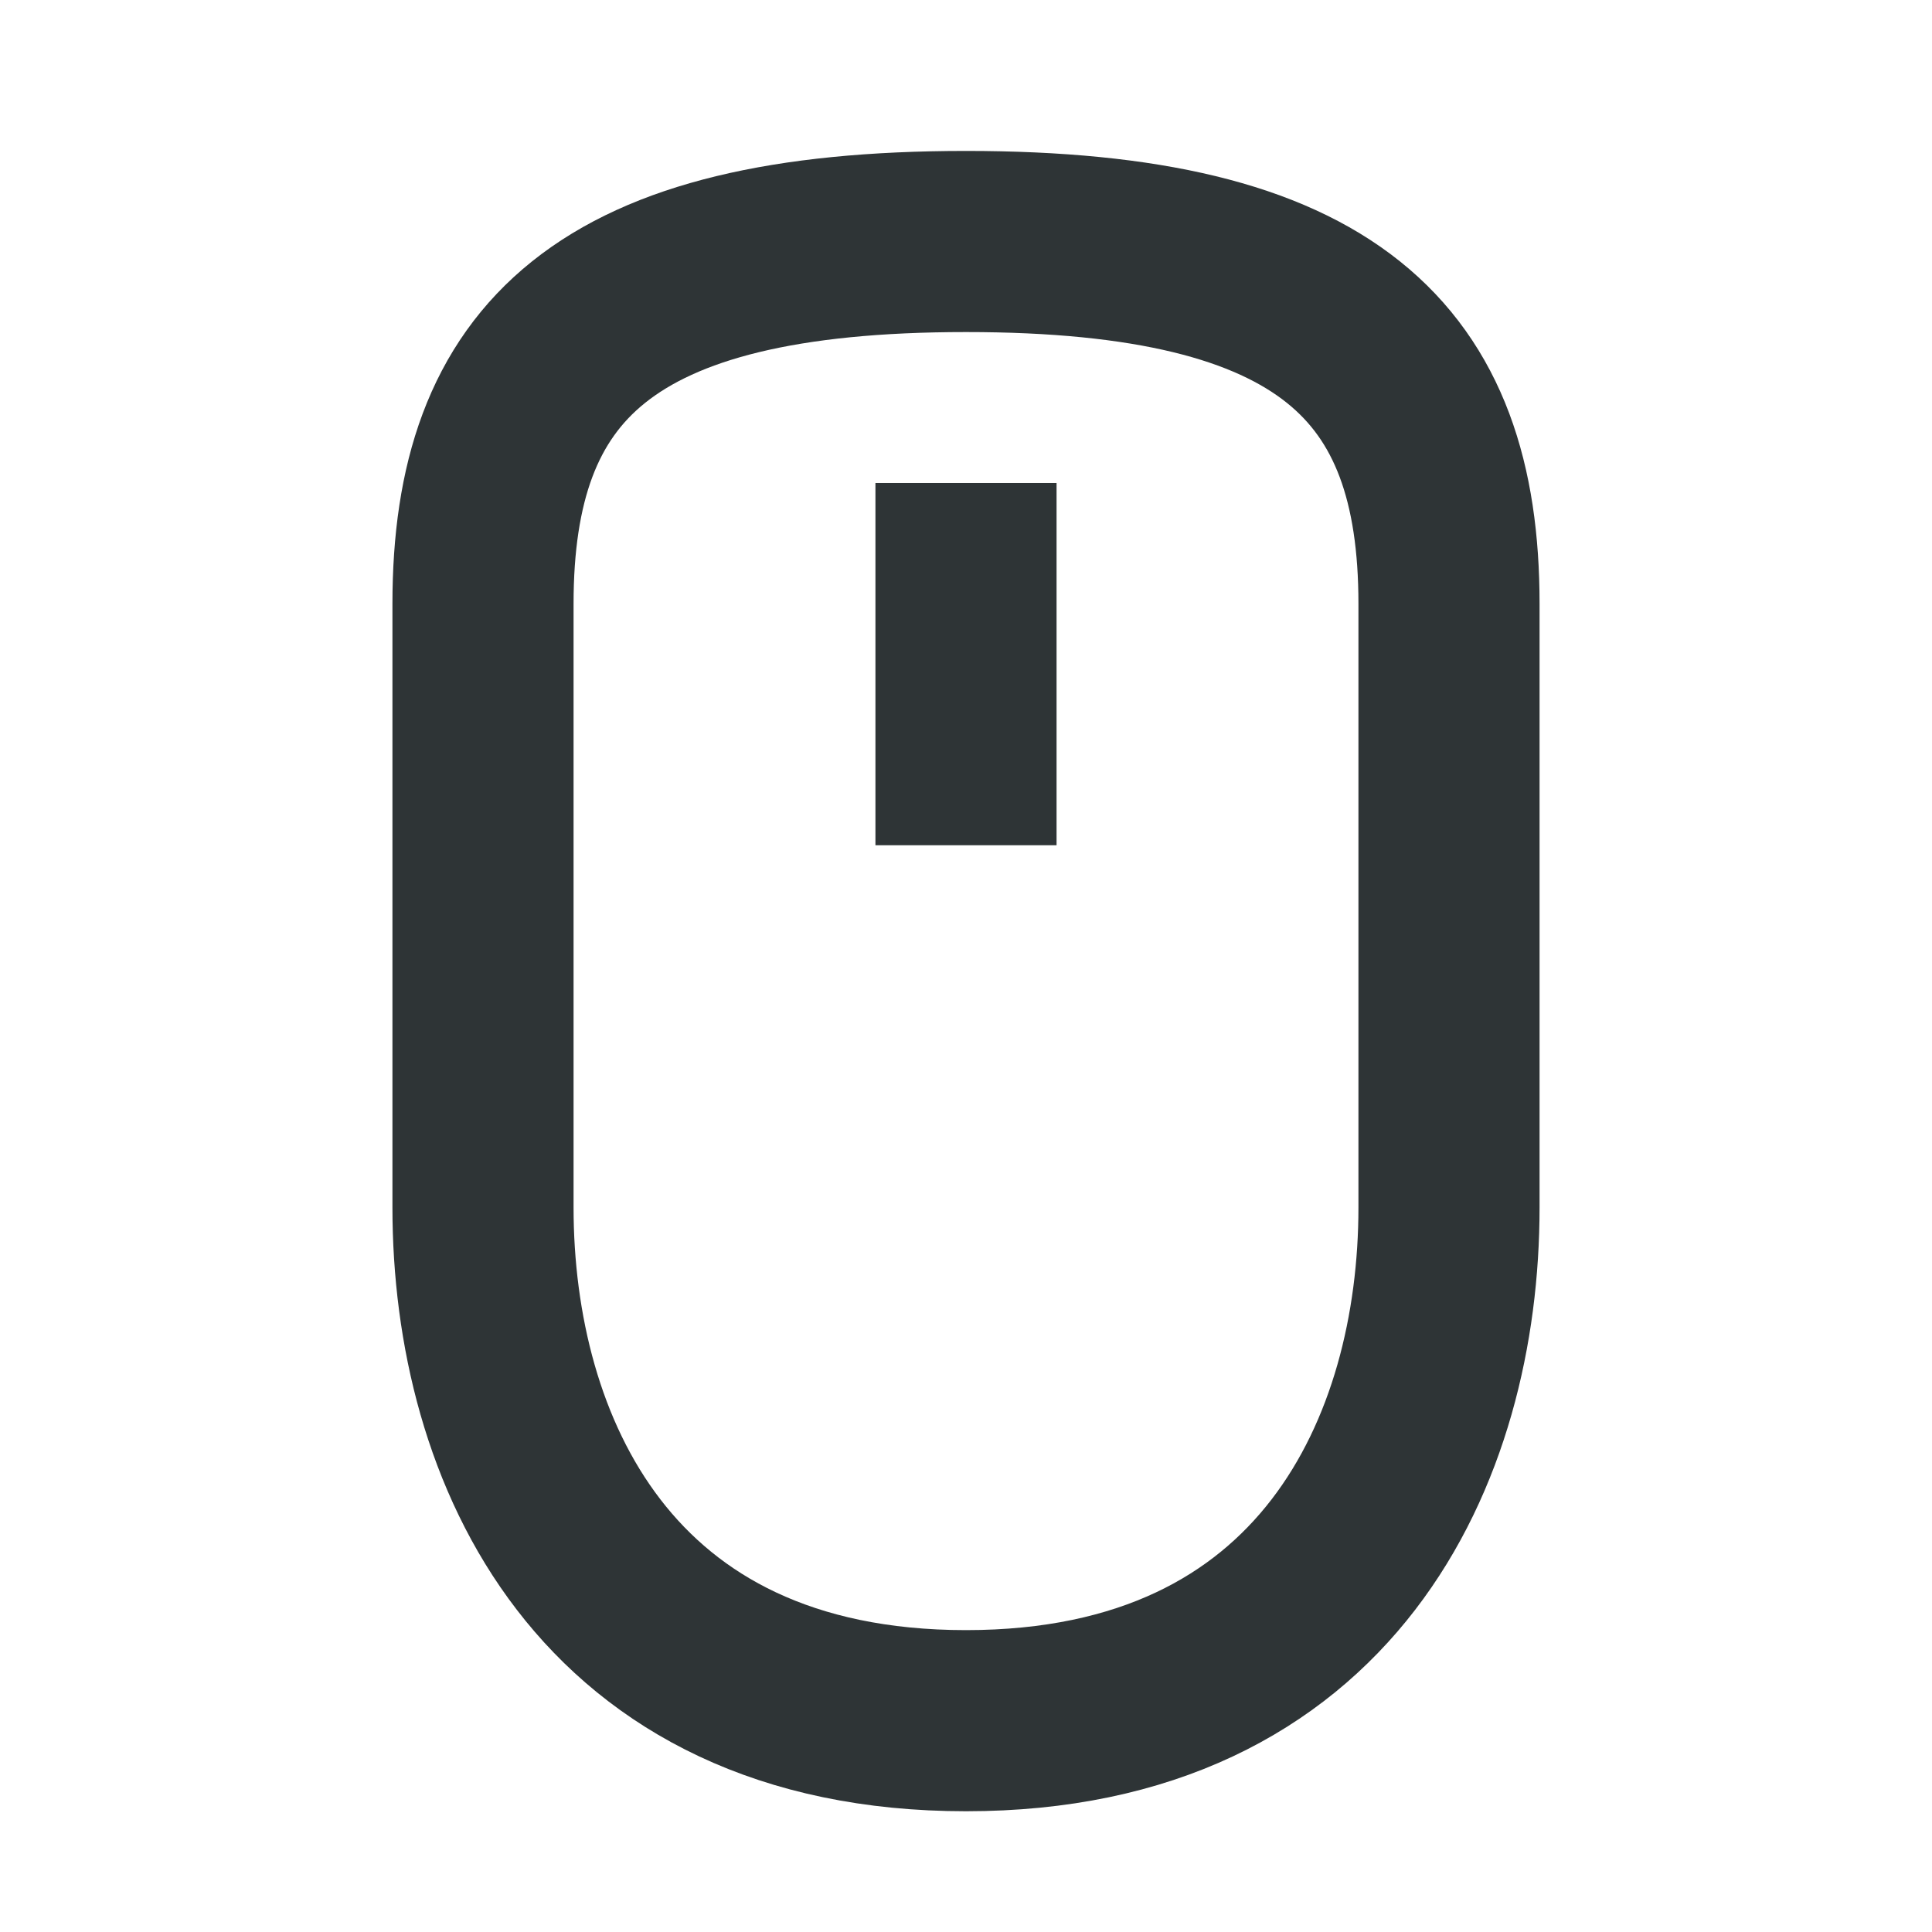
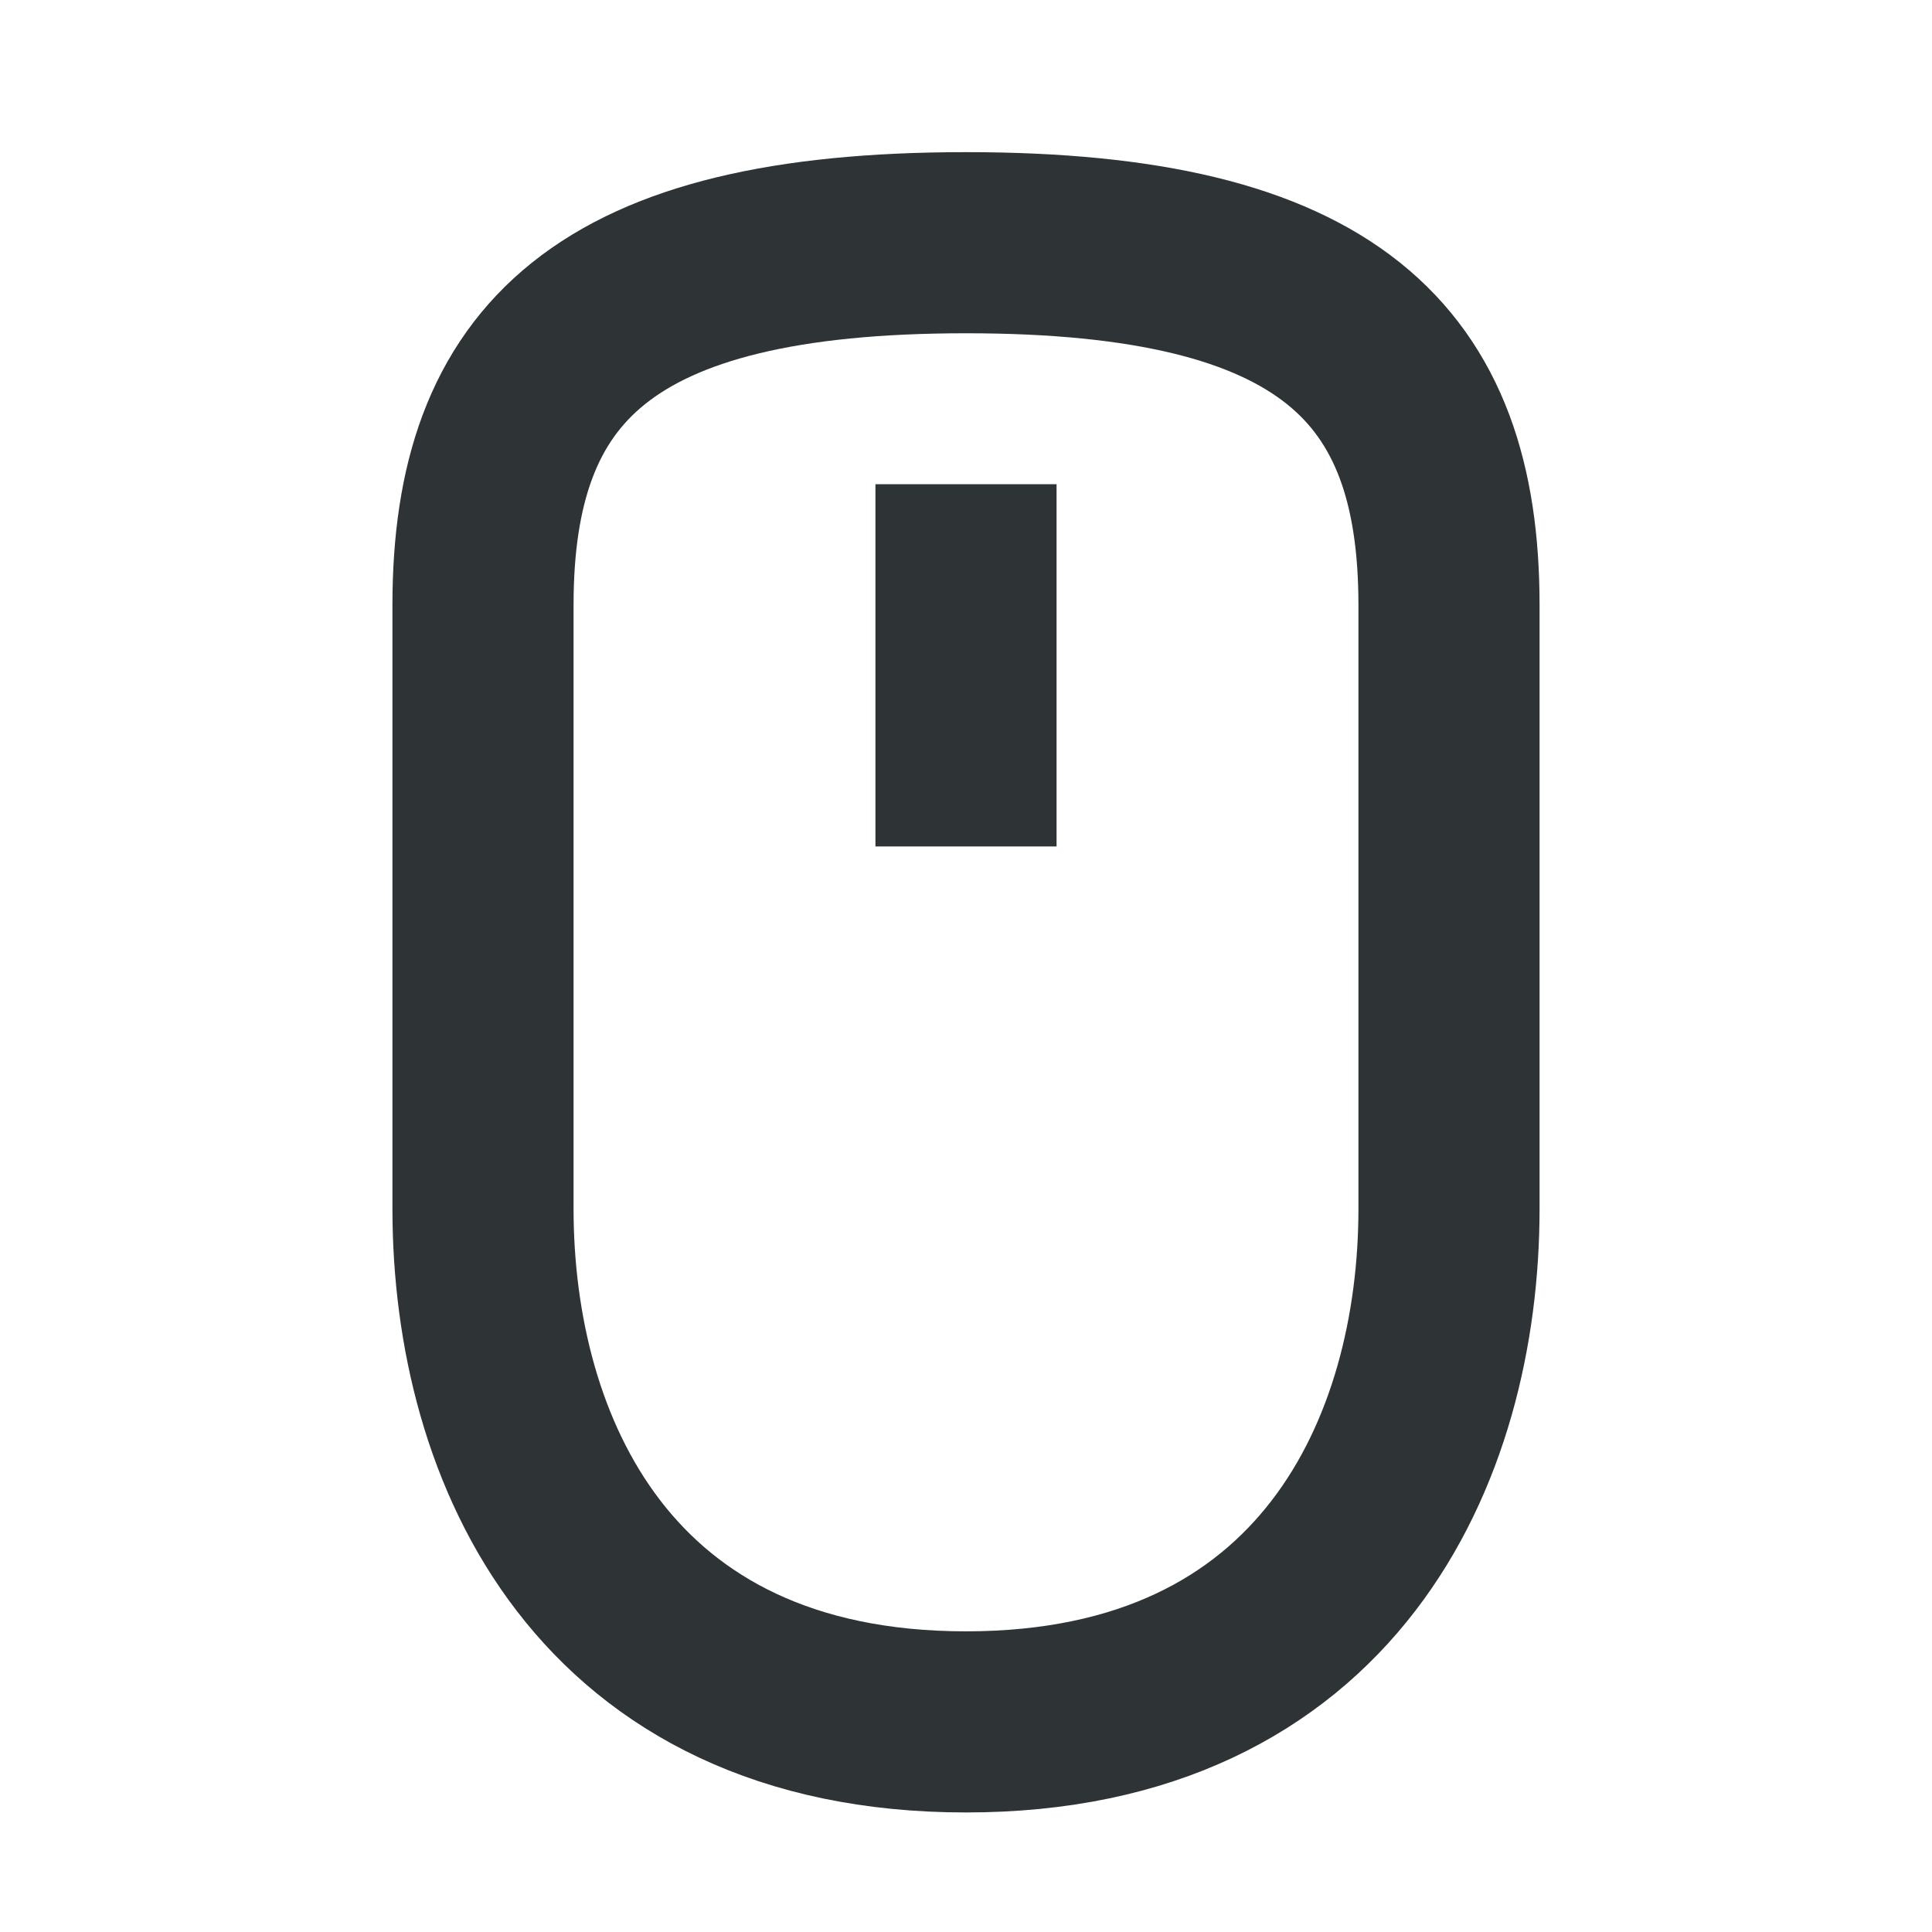
- <svg xmlns="http://www.w3.org/2000/svg" width="64" height="64" viewBox="0 0 64 64" id="svg2" version="1.1">
-   <defs id="defs4" />
-   <g id="layer1" transform="translate(0,-988.3622)">
-     <path style="fill:none;fill-rule:evenodd;stroke:#2e3436;stroke-width:6;stroke-linecap:butt;stroke-linejoin:miter;stroke-miterlimit:4;stroke-dasharray:none;stroke-opacity:1" d="m 16,1028.362 0,-20 c 0,-8 4,-12 16,-12 12,0 16,4 16,12 l 0,20 c 0,8 -4,17 -16,17 -12,0 -16,-9 -16,-17 z" id="path4144" />
-     <path style="fill:none;fill-rule:evenodd;stroke:#2e3436;stroke-width:6;stroke-linecap:butt;stroke-linejoin:miter;stroke-opacity:1;stroke-miterlimit:4;stroke-dasharray:none" d="m 32,1004.362 0,12" id="path4209" />
+ <svg xmlns="http://www.w3.org/2000/svg" id="svg2" height="64" width="64" version="1.1" viewBox="0 0 64 64">
+   <g id="layer1" transform="translate(0 -988.36)" stroke="#2e3436" stroke-width="6" fill="none">
+     <path id="path4144" d="m16 1028.4v-20c0-8 4-12 16-12s16 4 16 12v20c0 8-4 17-16 17s-16-9-16-17z" />
+     <path id="path4209" d="m32 1004.4v12" />
  </g>
</svg>
